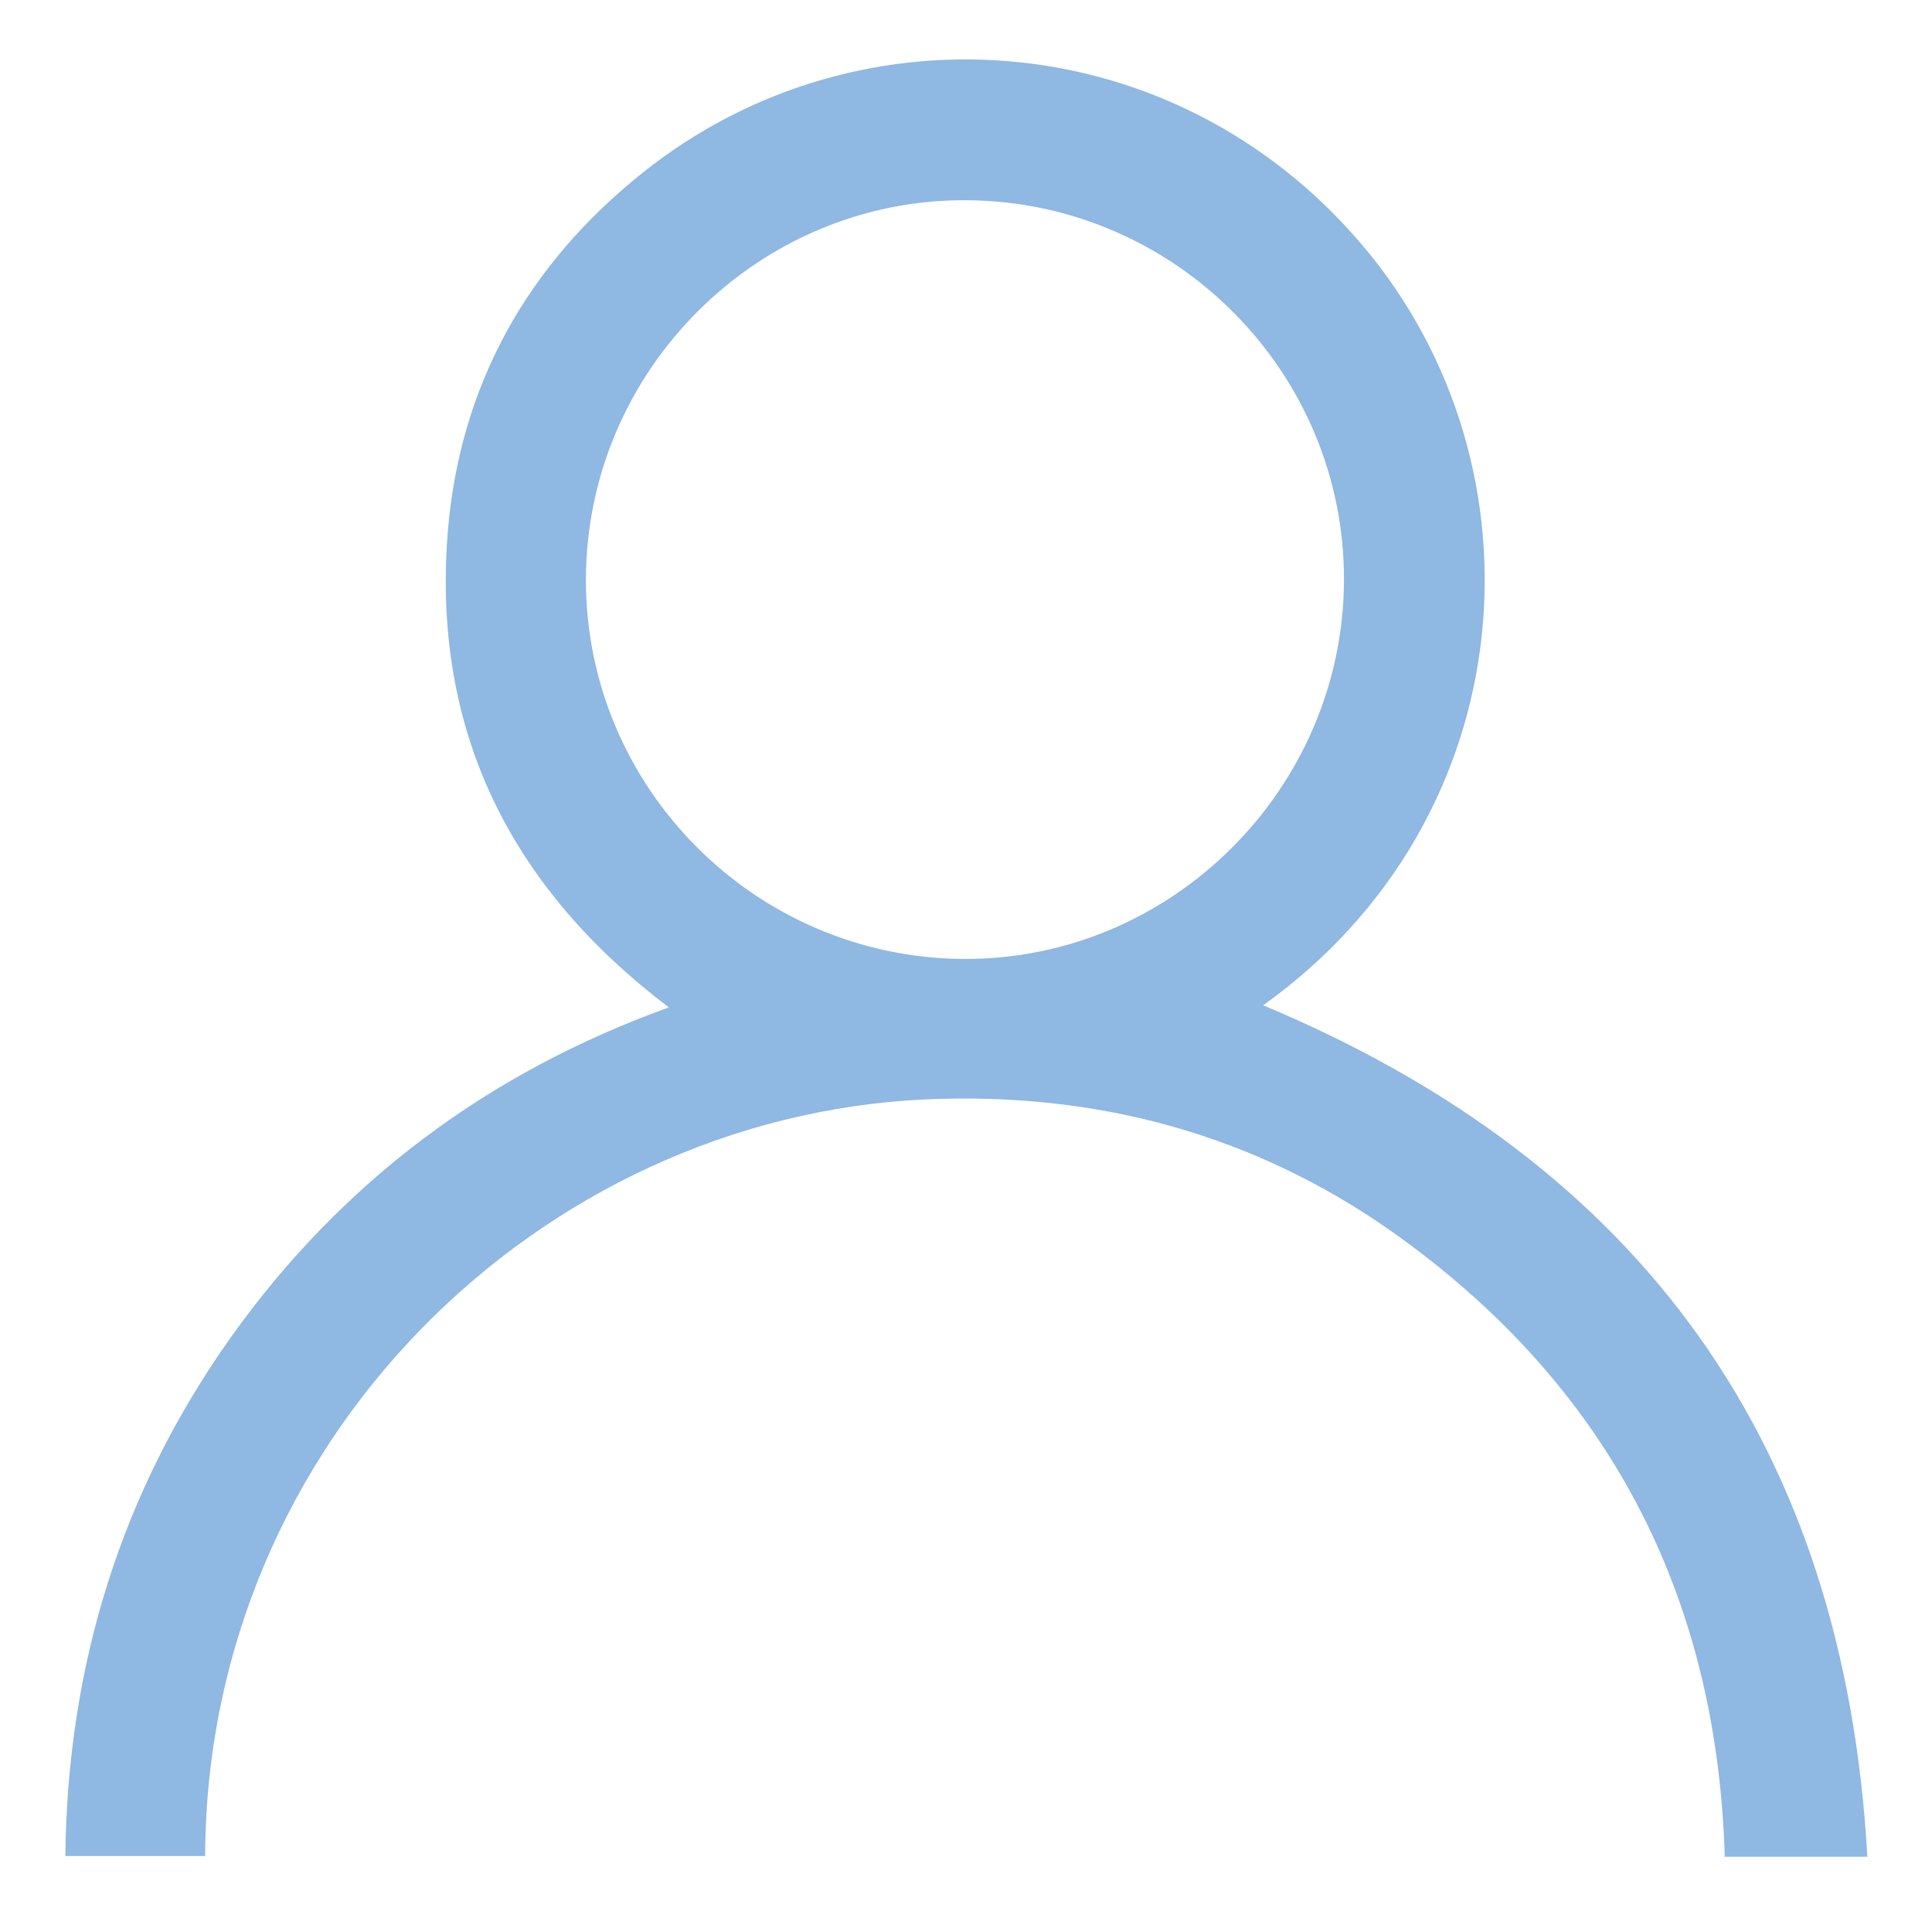
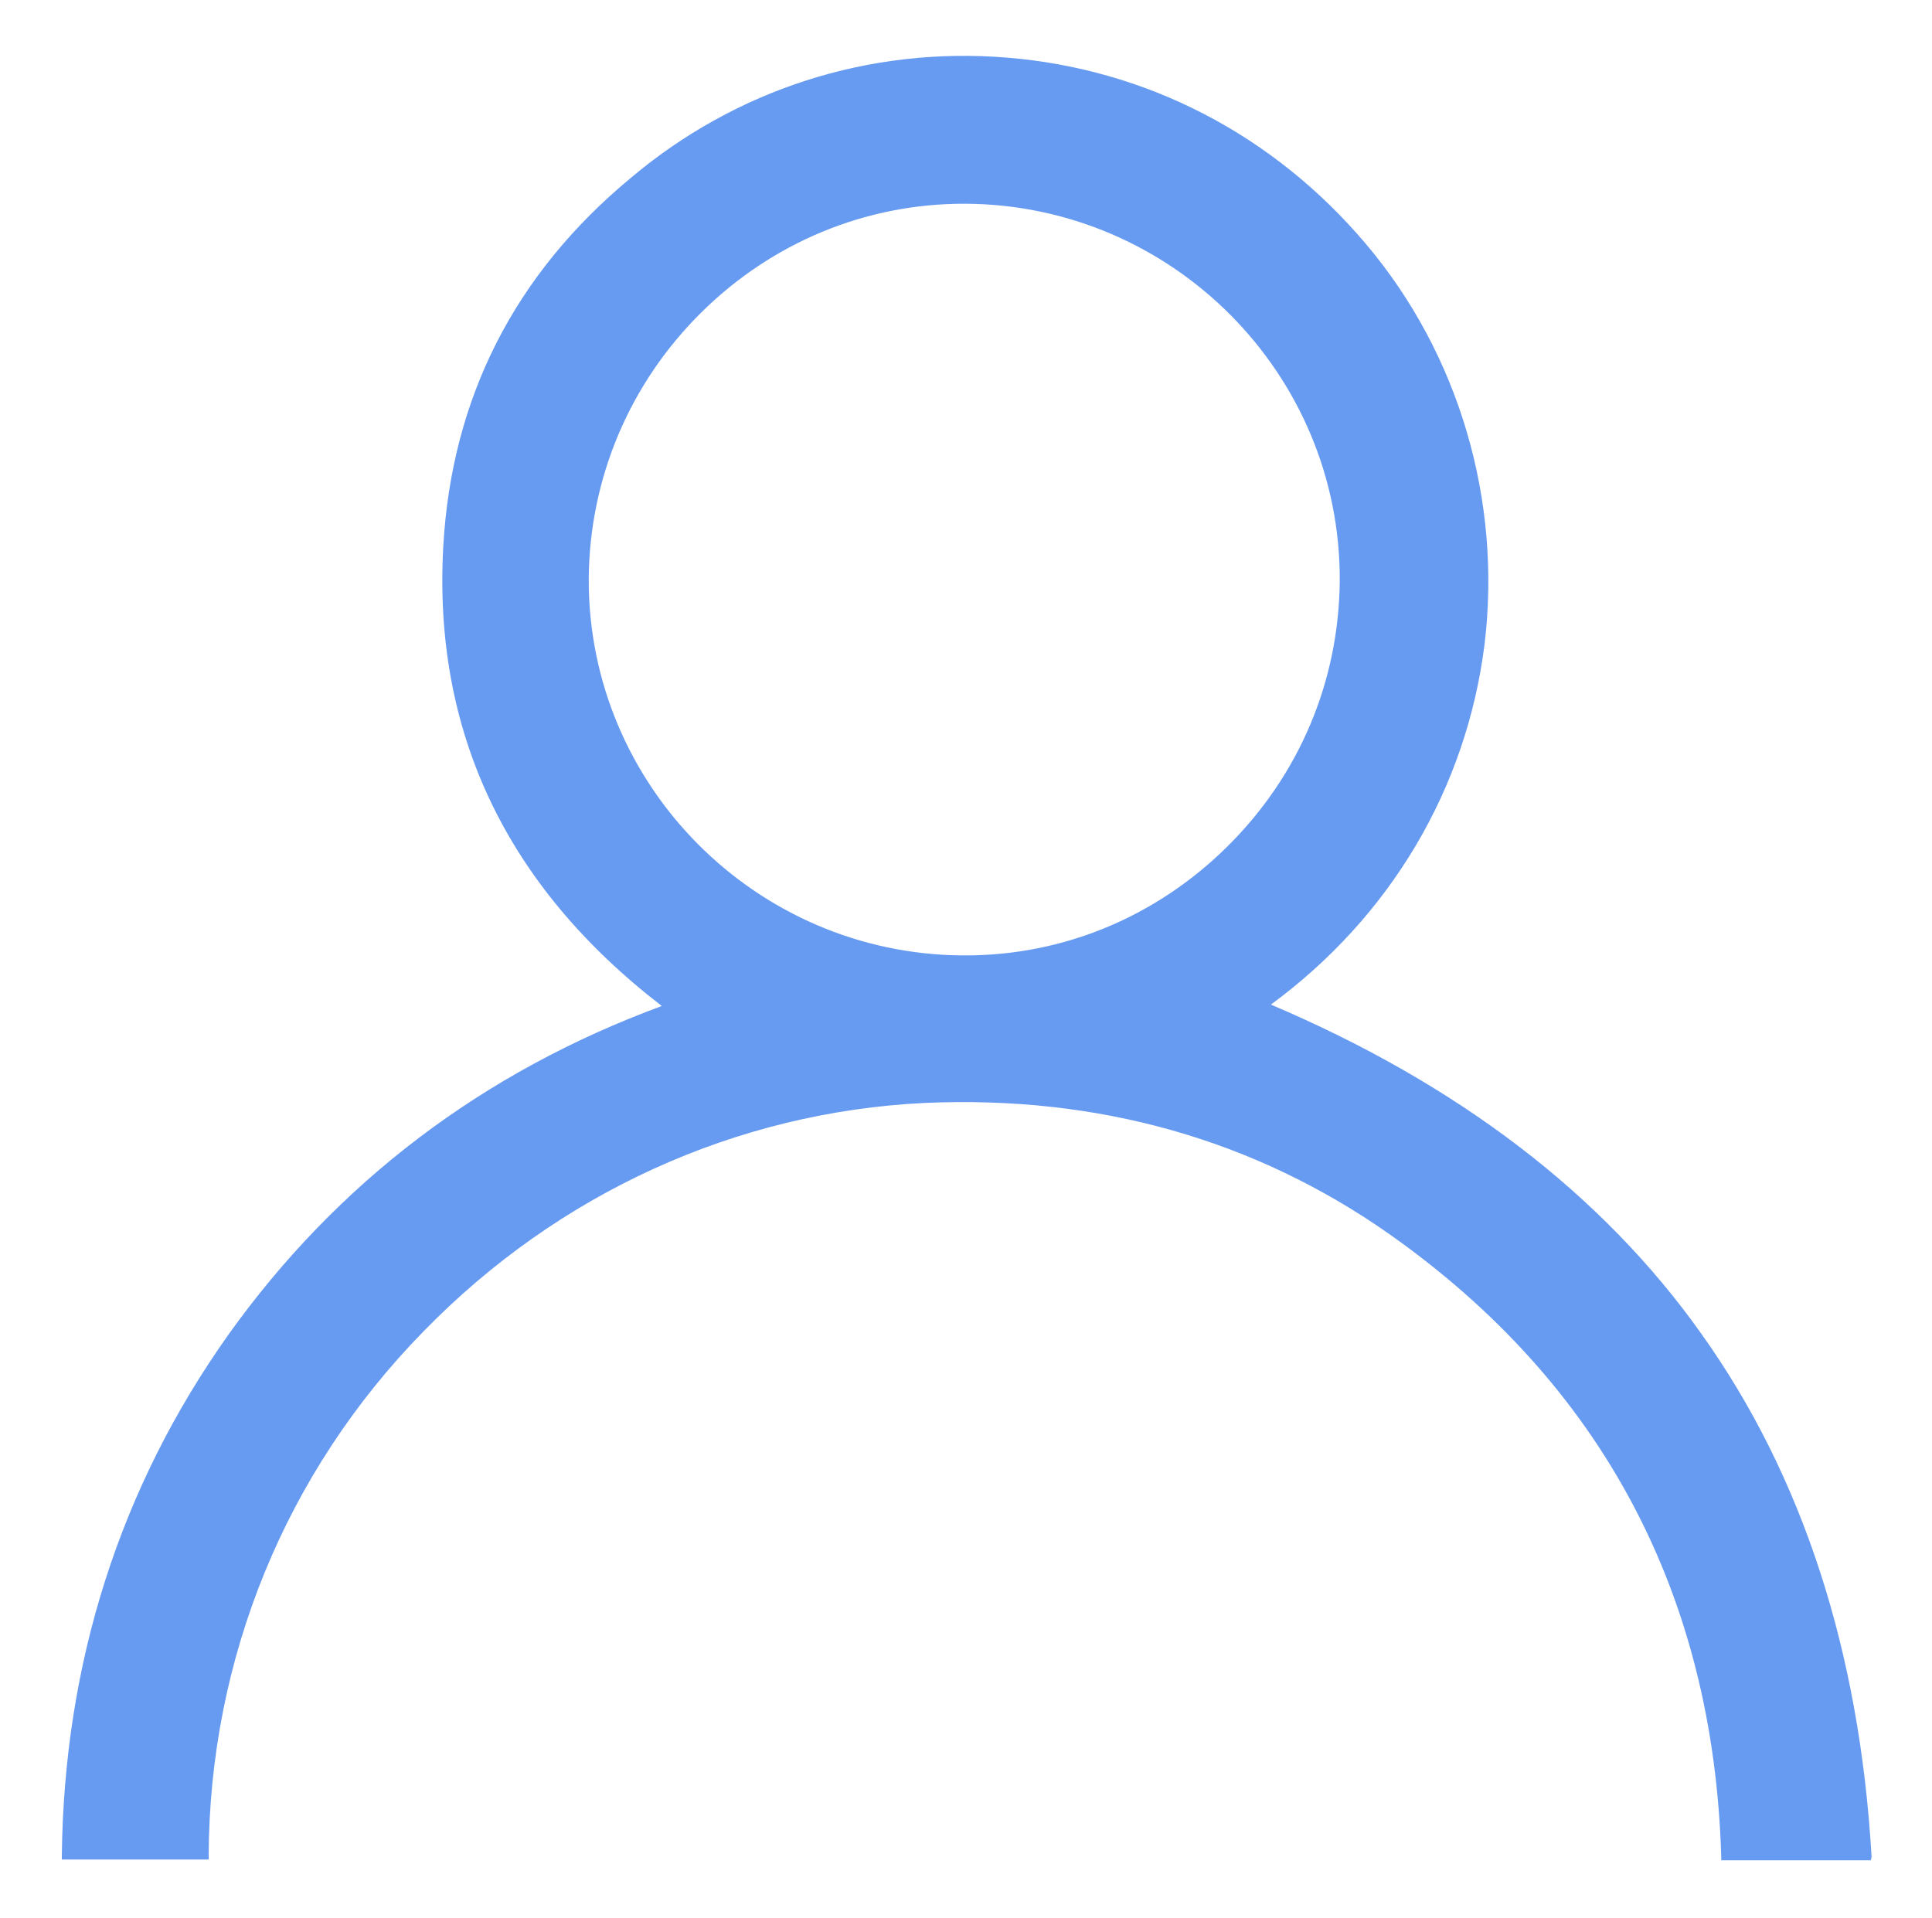
- <svg xmlns="http://www.w3.org/2000/svg" version="1.1" id="Layer_1" x="0px" y="0px" viewBox="0 0 275 273" enable-background="new 0 0 275 273" xml:space="preserve">
-   <path fill="#8FB8E2" d="M265.8,264.3c-7.2,0-13.7,0-20.3,0c-1.1-37.4-16.7-67.3-47.4-89c-19.9-14-42.3-19.9-66.5-18.8  c-54.7,2.6-102.2,48.6-102.4,107.7c-6.5,0-13.1,0-19.9,0c0.3-27.1,7.9-51.8,23.6-73.9c15.7-22,36.5-37.6,62.3-46.9  C73.3,126.8,62,105.2,63.6,77.7c1.2-21,10.3-38.5,26.4-51.9c30.5-25.7,76.8-23,104,9.2c26.7,31.6,23,81.5-14.2,108.1  C233.6,165.6,262.5,205.6,265.8,264.3z M191.3,82.6c0.1-29.6-24-53.9-53.7-54.1C108,28.3,83.5,52.6,83.4,82.4  c-0.1,29.6,24,53.9,53.7,54.1C166.7,136.7,191.2,112.3,191.3,82.6z" />
+ <svg xmlns="http://www.w3.org/2000/svg" version="1.1" id="Layer_1" x="0px" y="0px" width="275px" height="273px" viewBox="0 0 275 273" enable-background="new 0 0 275 273" xml:space="preserve">
+   <g>
+     <path fill="#679BF1" d="M265.8,264.3c-7.2,0-13.7,0-20.3,0c-1.1-37.4-16.7-67.3-47.4-89c-19.9-14-42.3-19.9-66.5-18.8   c-54.7,2.6-102.2,48.6-102.4,107.7c-6.5,0-13.1,0-19.9,0c0.3-27.1,7.9-51.8,23.6-73.9c15.7-22,36.5-37.6,62.3-46.9   C73.3,126.8,62,105.2,63.6,77.7c1.2-21,10.3-38.5,26.4-51.9c30.5-25.7,76.8-23,104,9.2c26.7,31.6,23,81.5-14.2,108.1   C233.6,165.6,262.5,205.6,265.8,264.3z M191.3,82.6c0.1-29.6-24-53.9-53.7-54.1C108,28.3,83.5,52.6,83.4,82.4   c-0.1,29.6,24,53.9,53.7,54.1C166.7,136.7,191.2,112.3,191.3,82.6z" />
+     <path fill="#679BF1" d="M266.3,264.8H245l0-0.5c-1.1-37.4-17-67.3-47.2-88.6c-19.2-13.5-41.5-19.8-66.2-18.7   c-26.8,1.3-52.1,12.8-71.3,32.5c-19.7,20.1-30.5,46.7-30.6,74.7l0,0.5H8.8l0-0.5c0.3-27.5,8.3-52.5,23.7-74.2   c15.5-21.7,36.2-37.4,61.7-46.8C72,126.1,61.6,104.1,63.1,77.7c1.2-21,10.1-38.6,26.6-52.3c15-12.7,34.1-18.8,53.6-17.2   c19.9,1.6,38,11,51.1,26.5c13.3,15.7,19.4,36.6,16.9,57.1c-2.6,20.5-13.4,38.7-30.4,51.2c26.6,11.3,47.2,27,61.3,46.9   c14.4,20.2,22.5,45.2,24.2,74.4L266.3,264.8z M246,263.8h19.3c-1.7-28.8-9.8-53.5-23.9-73.4c-14.2-19.9-34.9-35.7-61.7-46.9   l-0.8-0.3l0.7-0.5c17.3-12.3,28.2-30.5,30.8-51c2.5-20.3-3.5-40.9-16.6-56.4C180.7,20,162.8,10.7,143.2,9.2   c-19.3-1.5-38.1,4.5-52.9,17C74.1,39.7,65.3,57,64.1,77.7c-1.5,26.4,9,48.3,31.4,65.3l0.7,0.6l-0.9,0.3   c-25.7,9.2-46.5,25-62.1,46.7c-15.2,21.4-23.1,46-23.5,73.1h18.9c0.2-28.1,11.2-54.7,30.9-74.9c19.4-19.9,44.9-31.5,72-32.8   c24.9-1.1,47.4,5.2,66.8,18.9C228.7,196.3,244.8,226.3,246,263.8z M137.5,137c-0.1,0-0.2,0-0.4,0c-30-0.2-54.3-24.7-54.2-54.6   c0-14.6,5.8-28.3,16.3-38.6c10.4-10.3,24.1-15.9,38.4-15.8c30,0.2,54.3,24.7,54.2,54.6c0,14.6-5.8,28.3-16.3,38.6   C165.2,131.4,151.7,137,137.5,137z M137.2,29c-14,0-27.3,5.5-37.4,15.5c-10.2,10.1-15.9,23.6-16,37.9   c-0.1,29.4,23.8,53.4,53.2,53.6c0.1,0,0.2,0,0.4,0c14,0,27.2-5.5,37.3-15.5c10.3-10.2,15.9-23.6,16-37.9l0,0   c0.1-29.4-23.8-53.4-53.2-53.6C137.5,29,137.4,29,137.2,29z" />
+   </g>
</svg>
